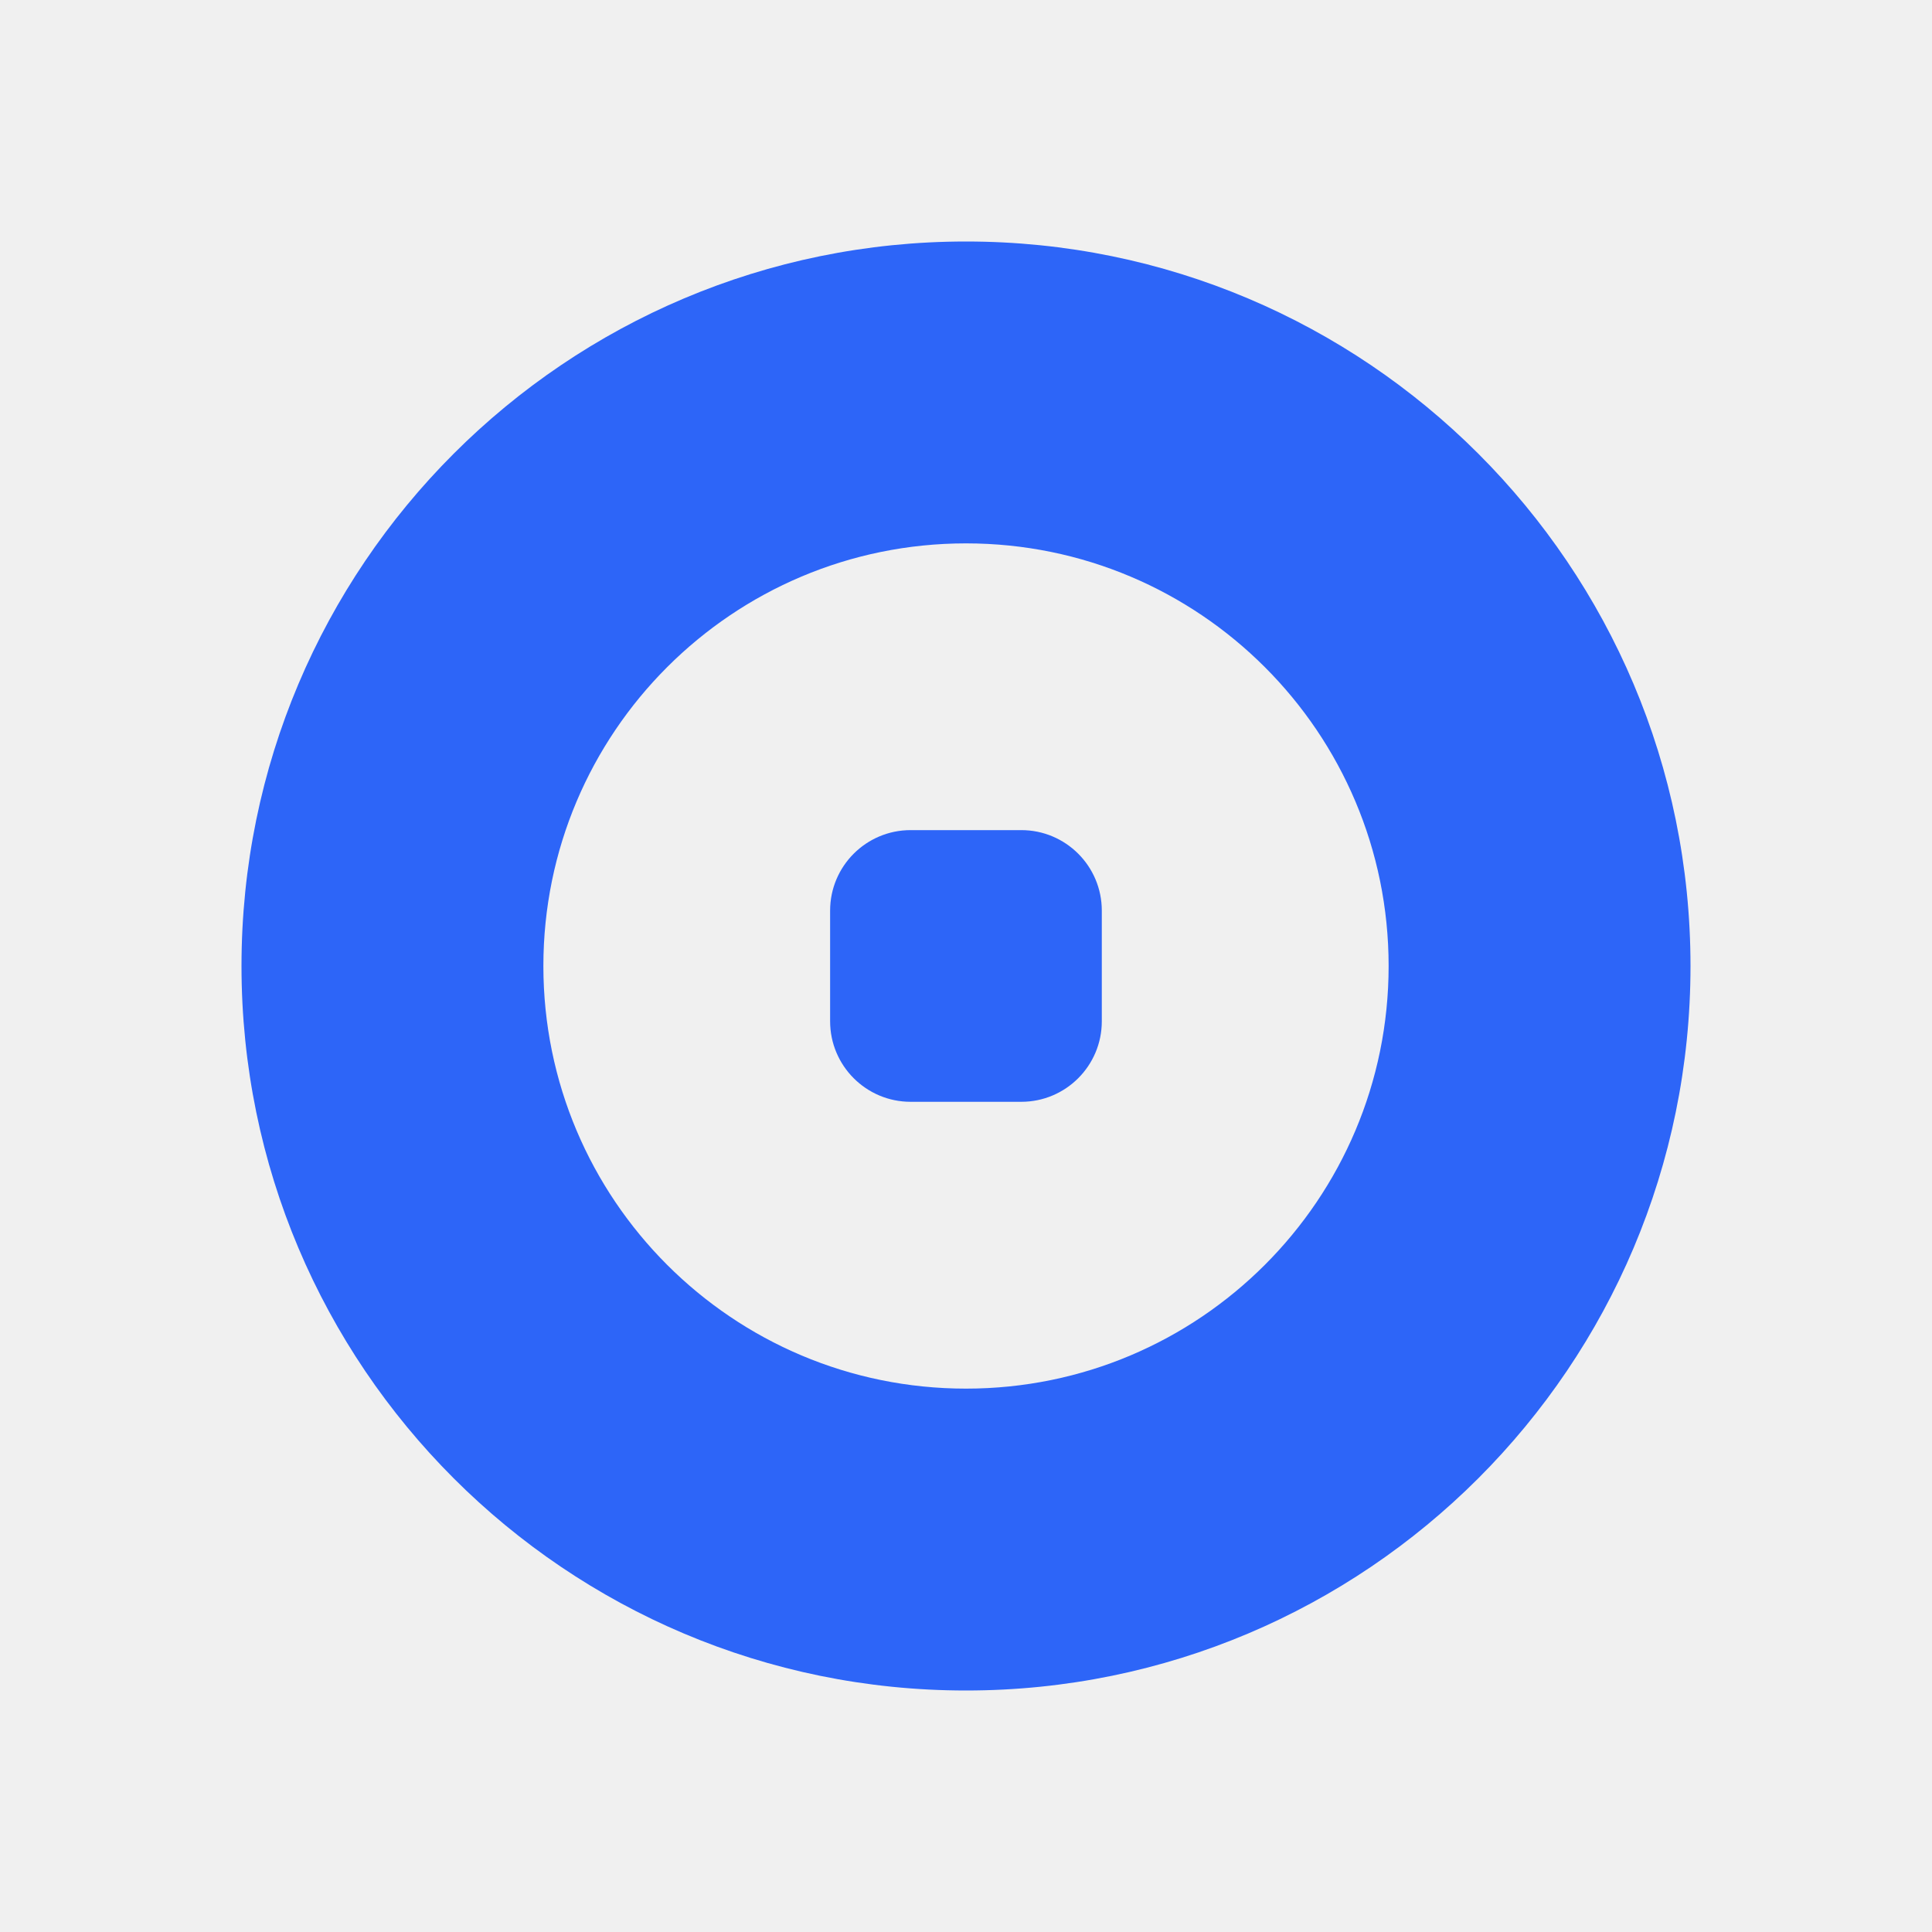
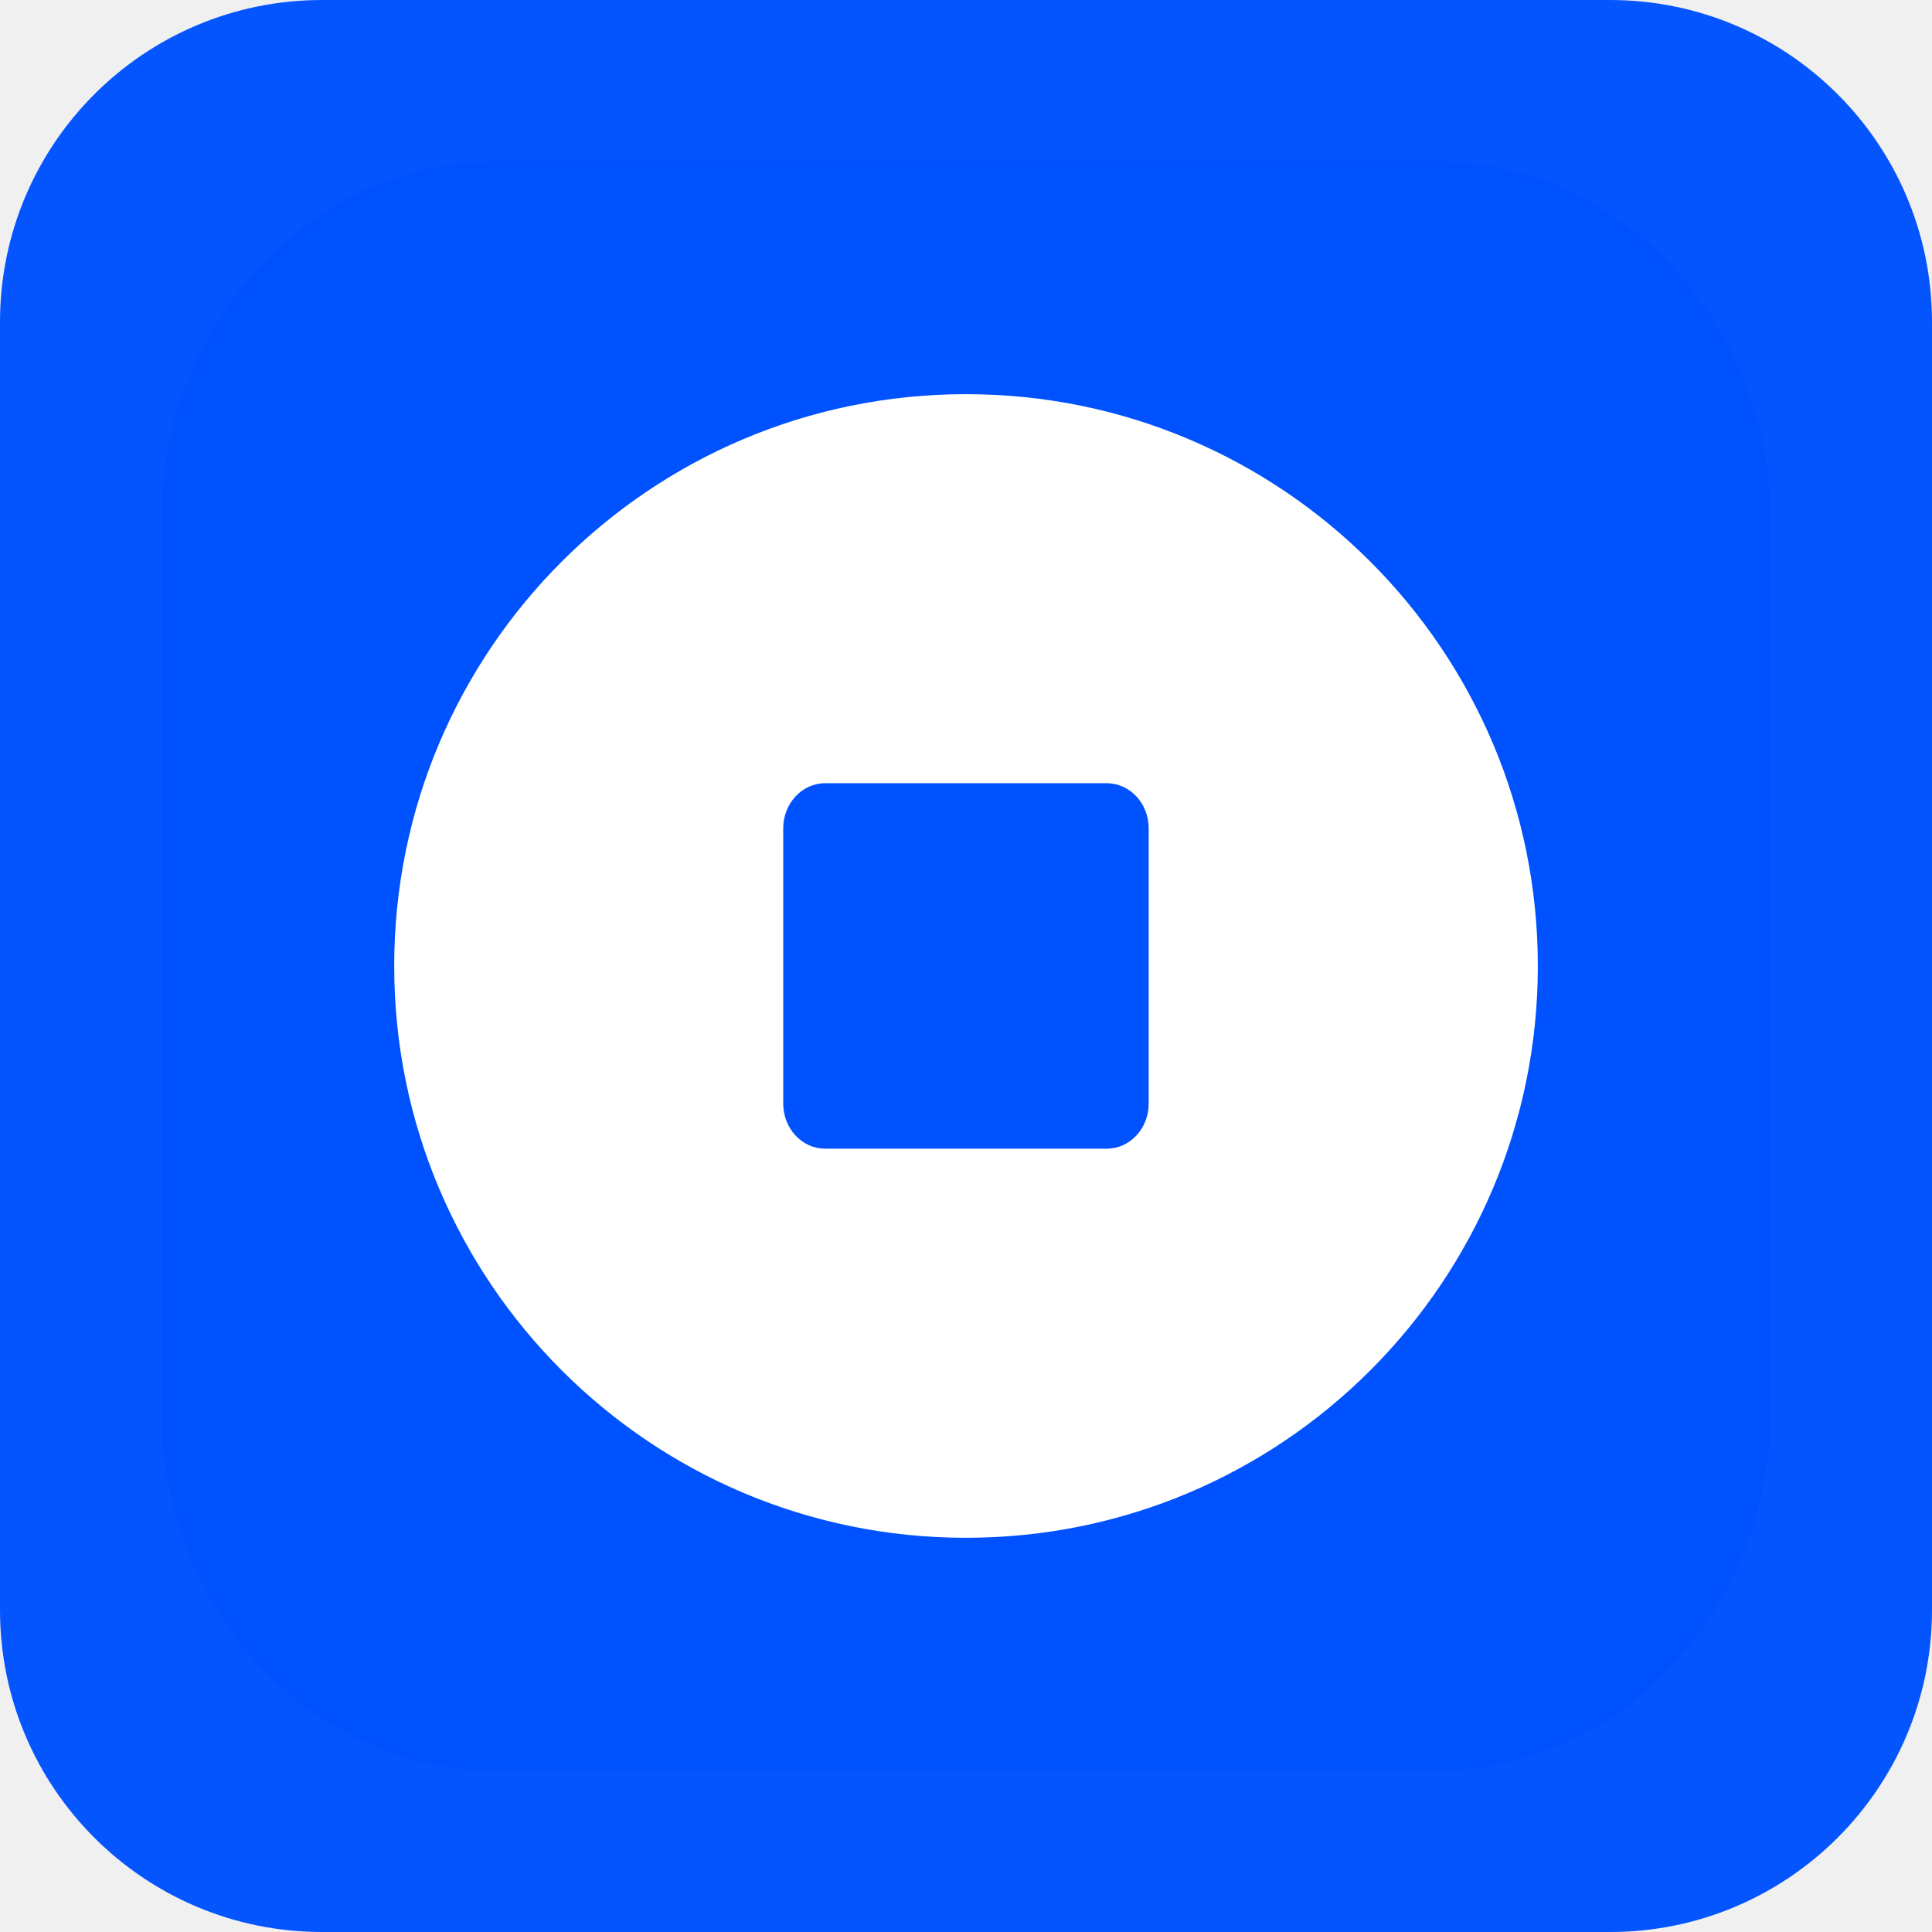
- <svg xmlns="http://www.w3.org/2000/svg" fill="none" height="32" viewBox="0 0 24 24" width="32">
-   <path clip-rule="evenodd" d="m21 12c0 4.971-4.029 9-9 9-4.971 0-9-4.029-9-9 0-4.971 4.029-9 9-9 4.971 0 9 4.029 9 9zm-3.75 0c0 2.9-2.35 5.25-5.25 5.25s-5.25-2.35-5.25-5.25 2.35-5.25 5.25-5.25 5.25 2.35 5.25 5.25zm-5.938-1.688c-.552 0-1 .448-1 1v1.375c0 .552.448 1 1 1h1.375c.552 0 1-.448 1-1v-1.375c0-.552-.448-1-1-1z" fill="#2d65f8" fill-rule="evenodd" />
+ <svg xmlns="http://www.w3.org/2000/svg" width="48" height="48" viewBox="0 0 48 48" fill="none">
+   <rect width="48" height="48" rx="8" fill="#0555FF" />
+   <g clip-path="url(#clip0_3303_8634)">
+     <path fill-rule="evenodd" clip-rule="evenodd" d="M12.331 4H35.667C40.27 4 44 8.013 44 12.963V35.037C44 39.987 40.27 44 35.669 44H12.331C7.73 44 4 39.987 4 35.037V12.963C4 8.013 7.73 4 12.331 4Z" fill="#0052FF" />
+     <path fill-rule="evenodd" clip-rule="evenodd" d="M24 9.793C31.847 9.793 38.207 16.154 38.207 24C38.207 31.846 31.847 38.206 24 38.206C16.154 38.206 9.794 31.846 9.794 24C9.794 16.154 16.154 9.793 24 9.793Z" fill="white" />
+     <path fill-rule="evenodd" clip-rule="evenodd" d="M20.501 19.459H27.497C28.073 19.459 28.539 19.961 28.539 20.579V27.419C28.539 28.038 28.072 28.539 27.497 28.539H20.501C19.925 28.539 19.459 28.037 19.459 27.419V20.579C19.459 19.961 19.926 19.459 20.501 19.459Z" fill="#0052FF" />
+   </g>
+   <defs>
+     <clipPath id="clip0_3303_8634">
+       <rect width="40" height="40" fill="white" transform="translate(4 4)" />
+     </clipPath>
+   </defs>
</svg>
